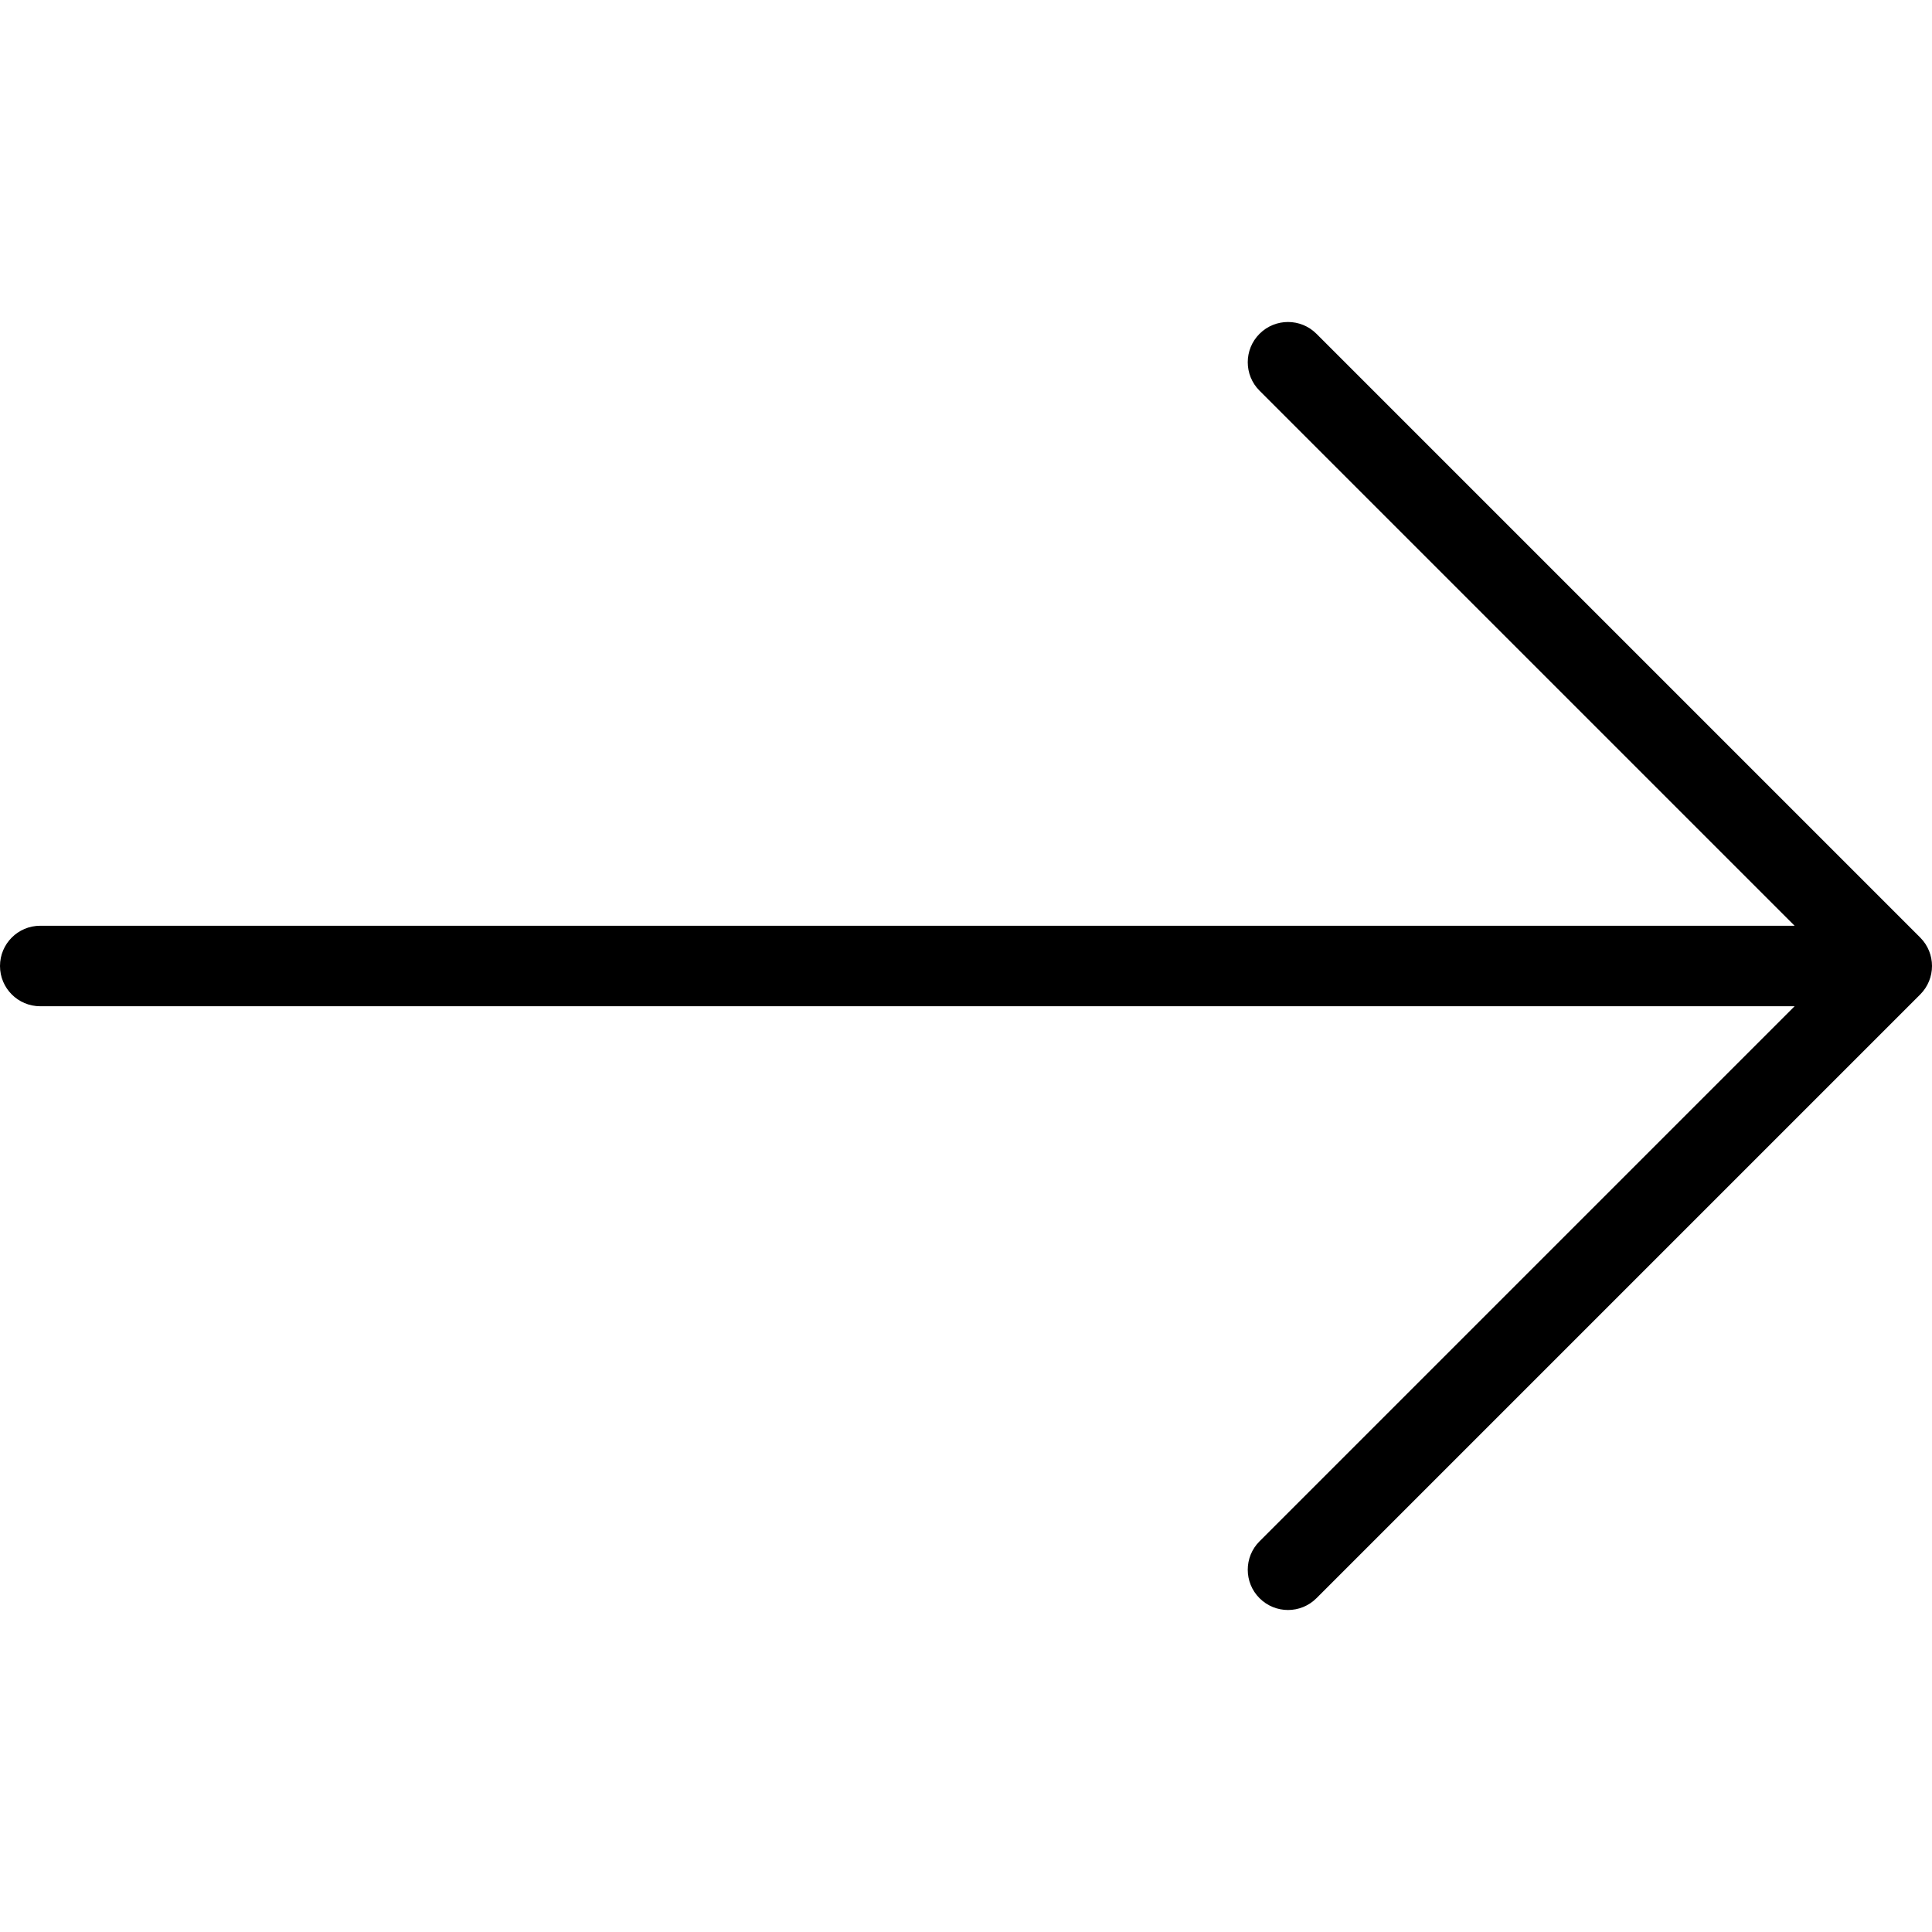
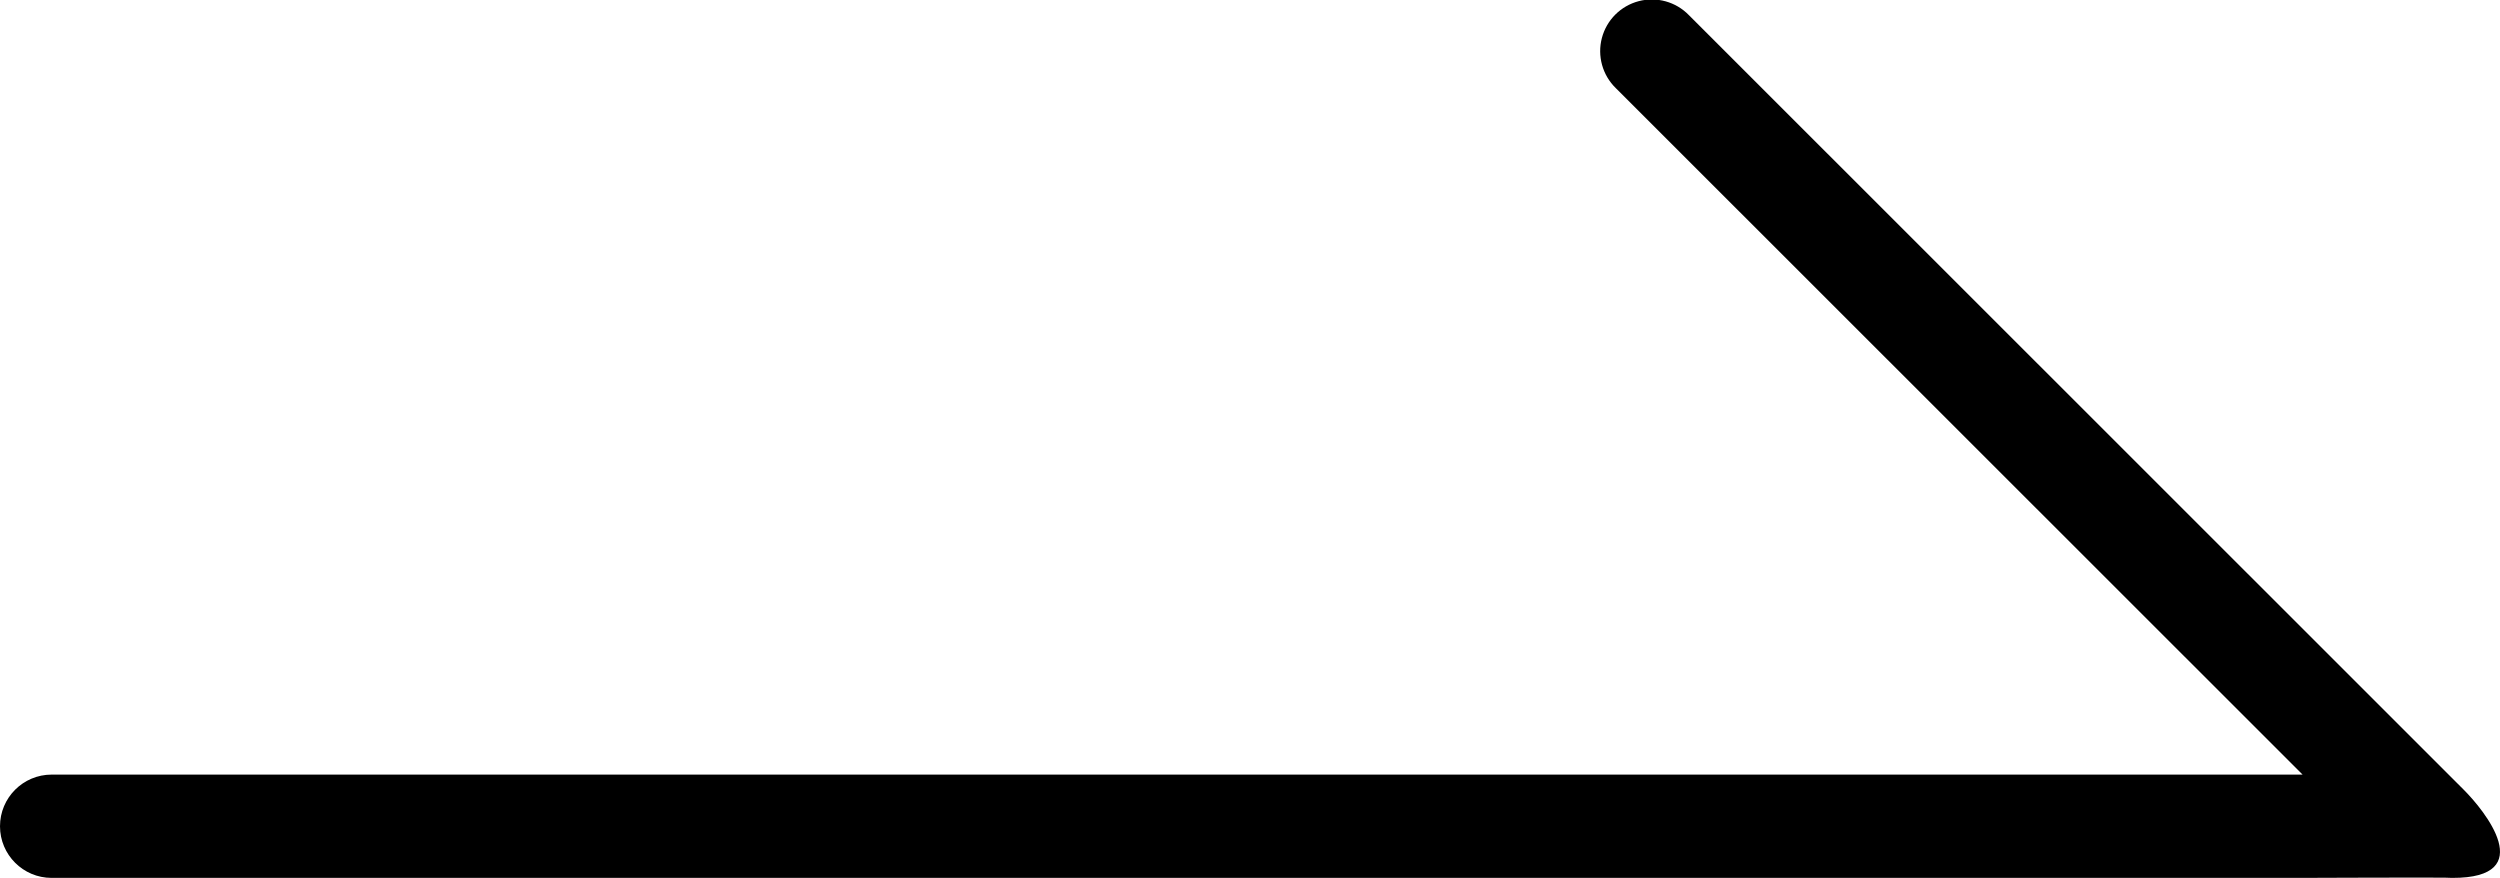
- <svg xmlns="http://www.w3.org/2000/svg" version="1.1" id="Layer_1" x="0px" y="0px" viewBox="0 0 512 512" style="enable-background:new 0 0 512 512;" xml:space="preserve">
-   <g>
-     <g>
-       <path d="M508.875,248.458l-160-160c-4.167-4.167-10.917-4.167-15.083,0c-4.167,4.167-4.167,10.917,0,15.083l141.792,141.792    H10.667C4.771,245.333,0,250.104,0,256s4.771,10.667,10.667,10.667h464.917L333.792,408.458c-4.167,4.167-4.167,10.917,0,15.083    c2.083,2.083,4.813,3.125,7.542,3.125c2.729,0,5.458-1.042,7.542-3.125l160-160C513.042,259.375,513.042,252.625,508.875,248.458z    " />
-     </g>
+ <svg xmlns="http://www.w3.org/2000/svg" id="arrow-icon" width="40.56" height="14.244" viewBox="0 0 40.56 14.244">
+   <g id="Group_11" data-name="Group 11" transform="translate(0 0)">
+     <path id="Path_6" data-name="Path 6" d="M39.972,98.146,27.4,85.578a.838.838,0,1,0-1.185,1.185L37.357,97.9H.838a.838.838,0,1,0,0,1.676H37.357c-.009,0,2.43-.011,2.428,0C41.207,99.58,40.3,98.473,39.972,98.146Z" transform="translate(0 -85.333)" />
  </g>
-   <g>
- </g>
-   <g>
- </g>
-   <g>
- </g>
-   <g>
- </g>
-   <g>
- </g>
-   <g>
- </g>
-   <g>
- </g>
-   <g>
- </g>
-   <g>
- </g>
-   <g>
- </g>
-   <g>
- </g>
-   <g>
- </g>
-   <g>
- </g>
-   <g>
- </g>
-   <g>
- </g>
</svg>
